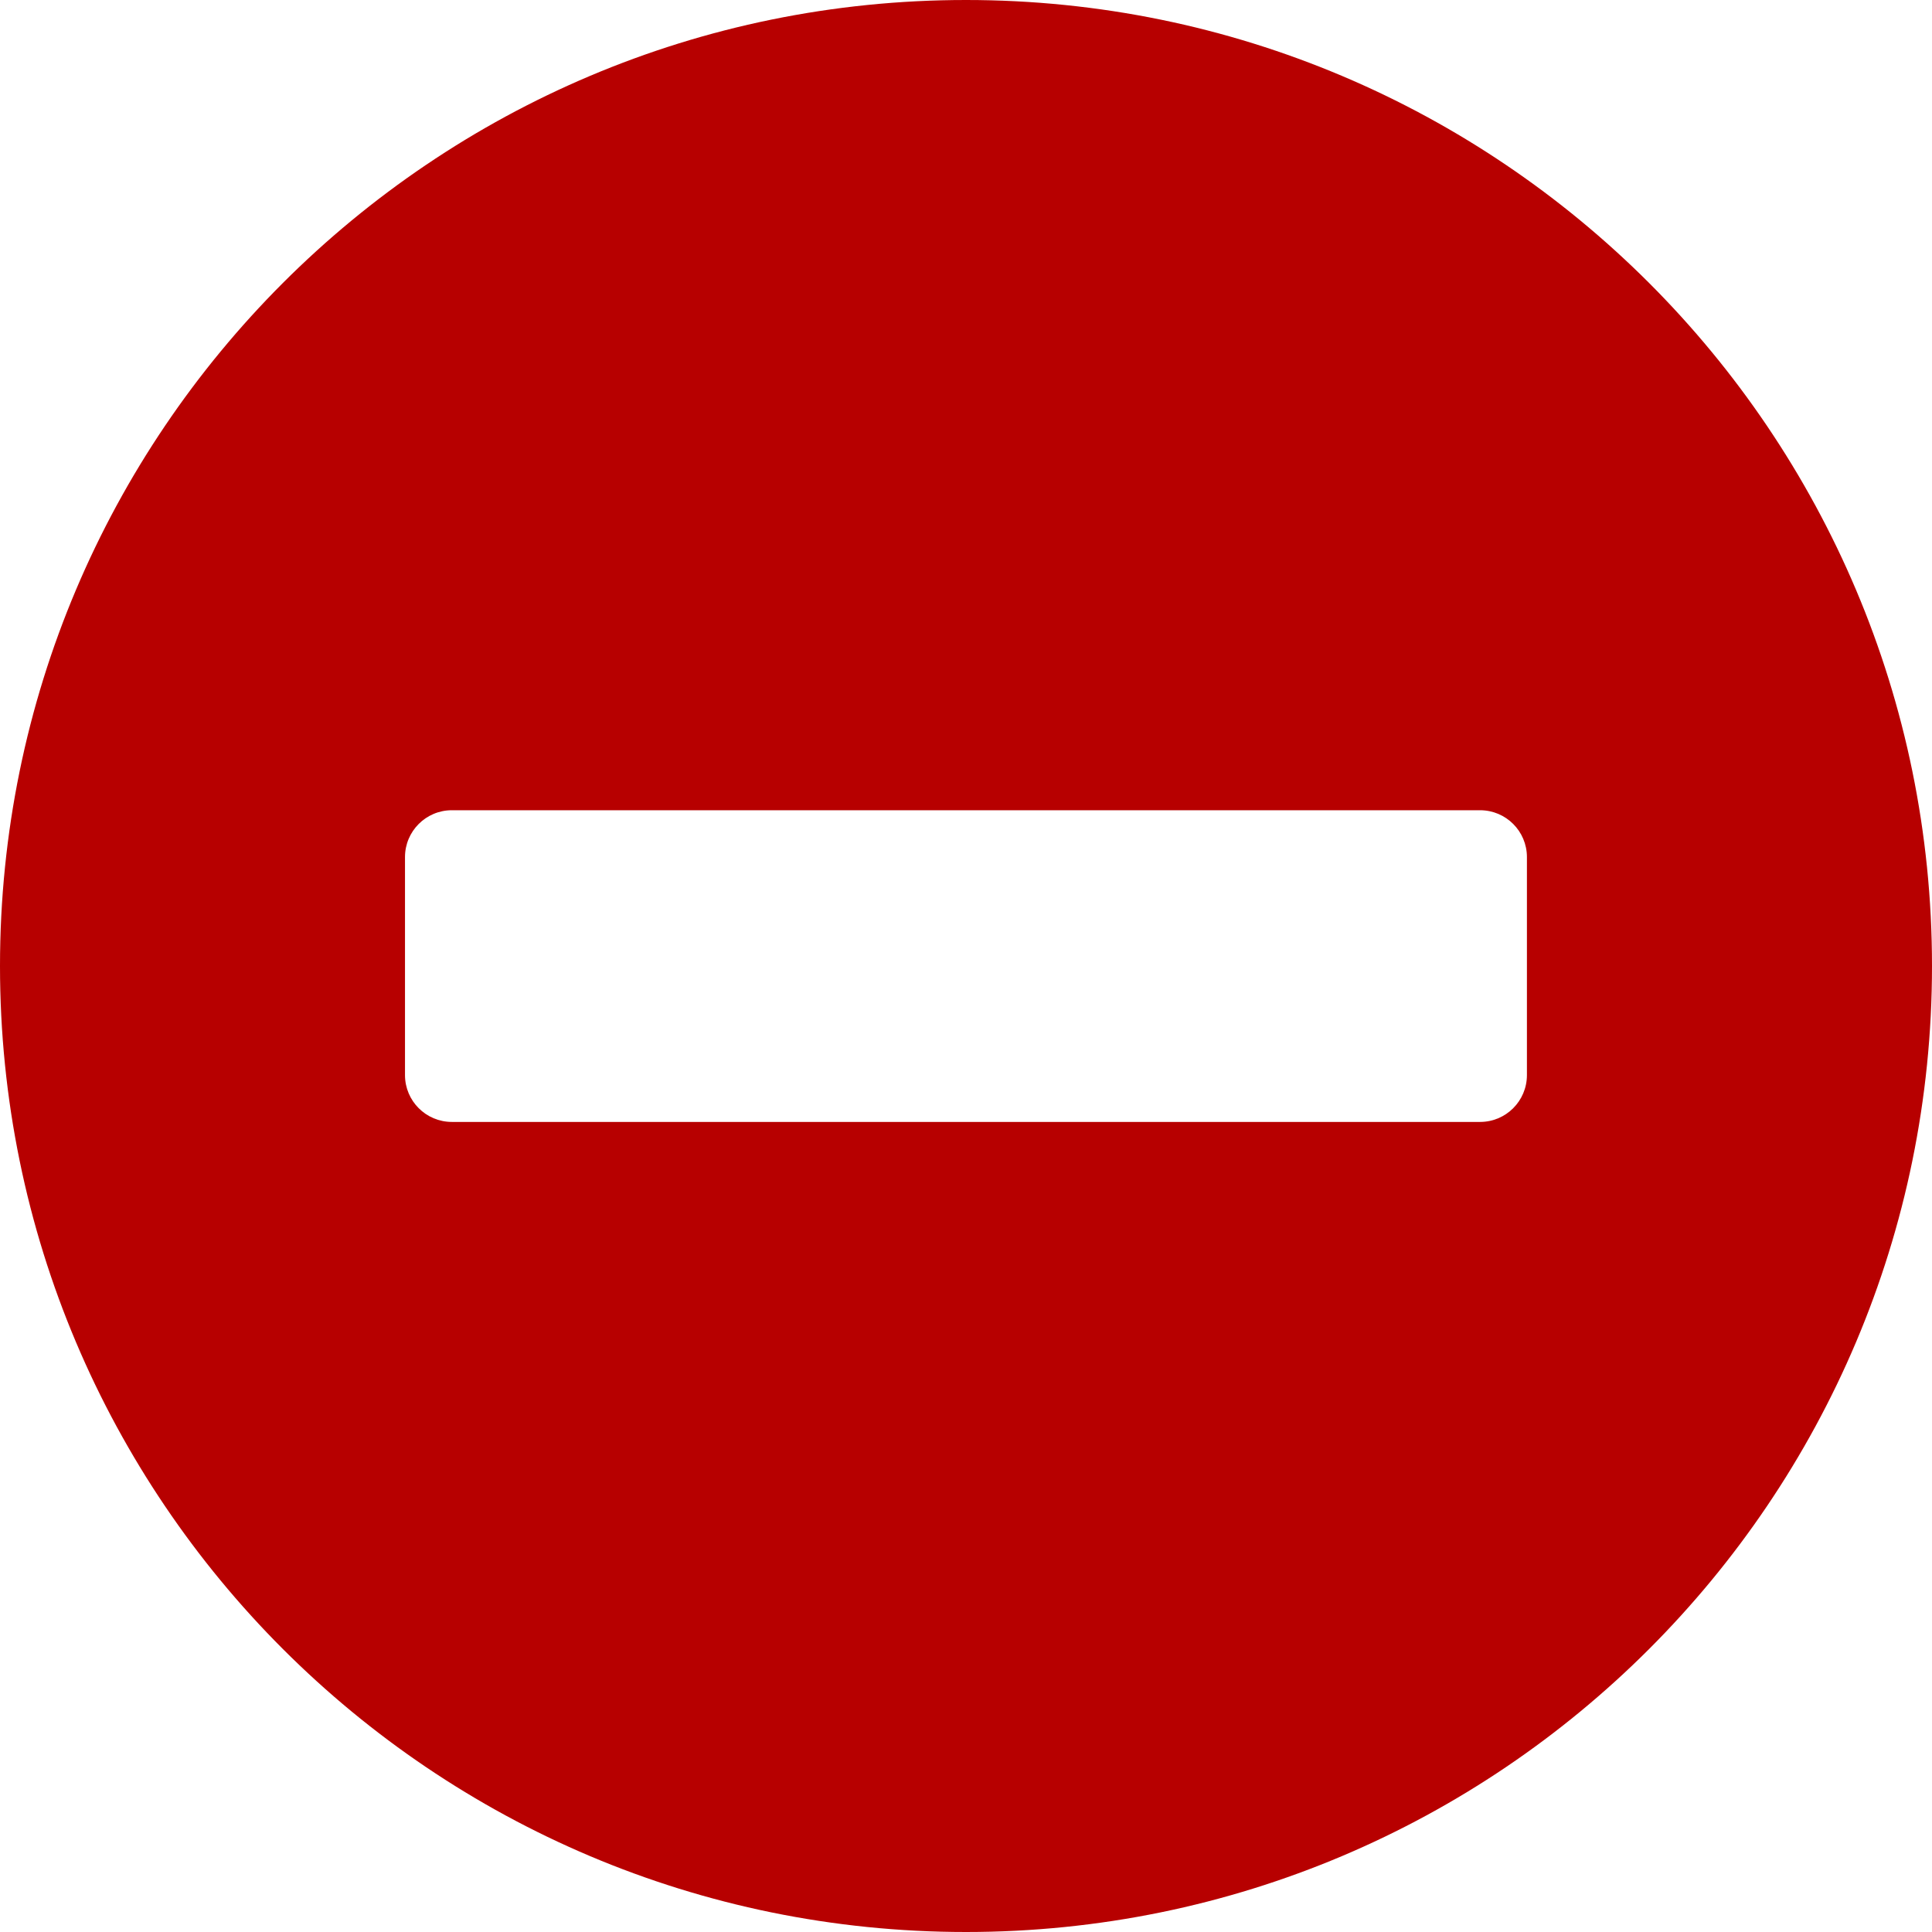
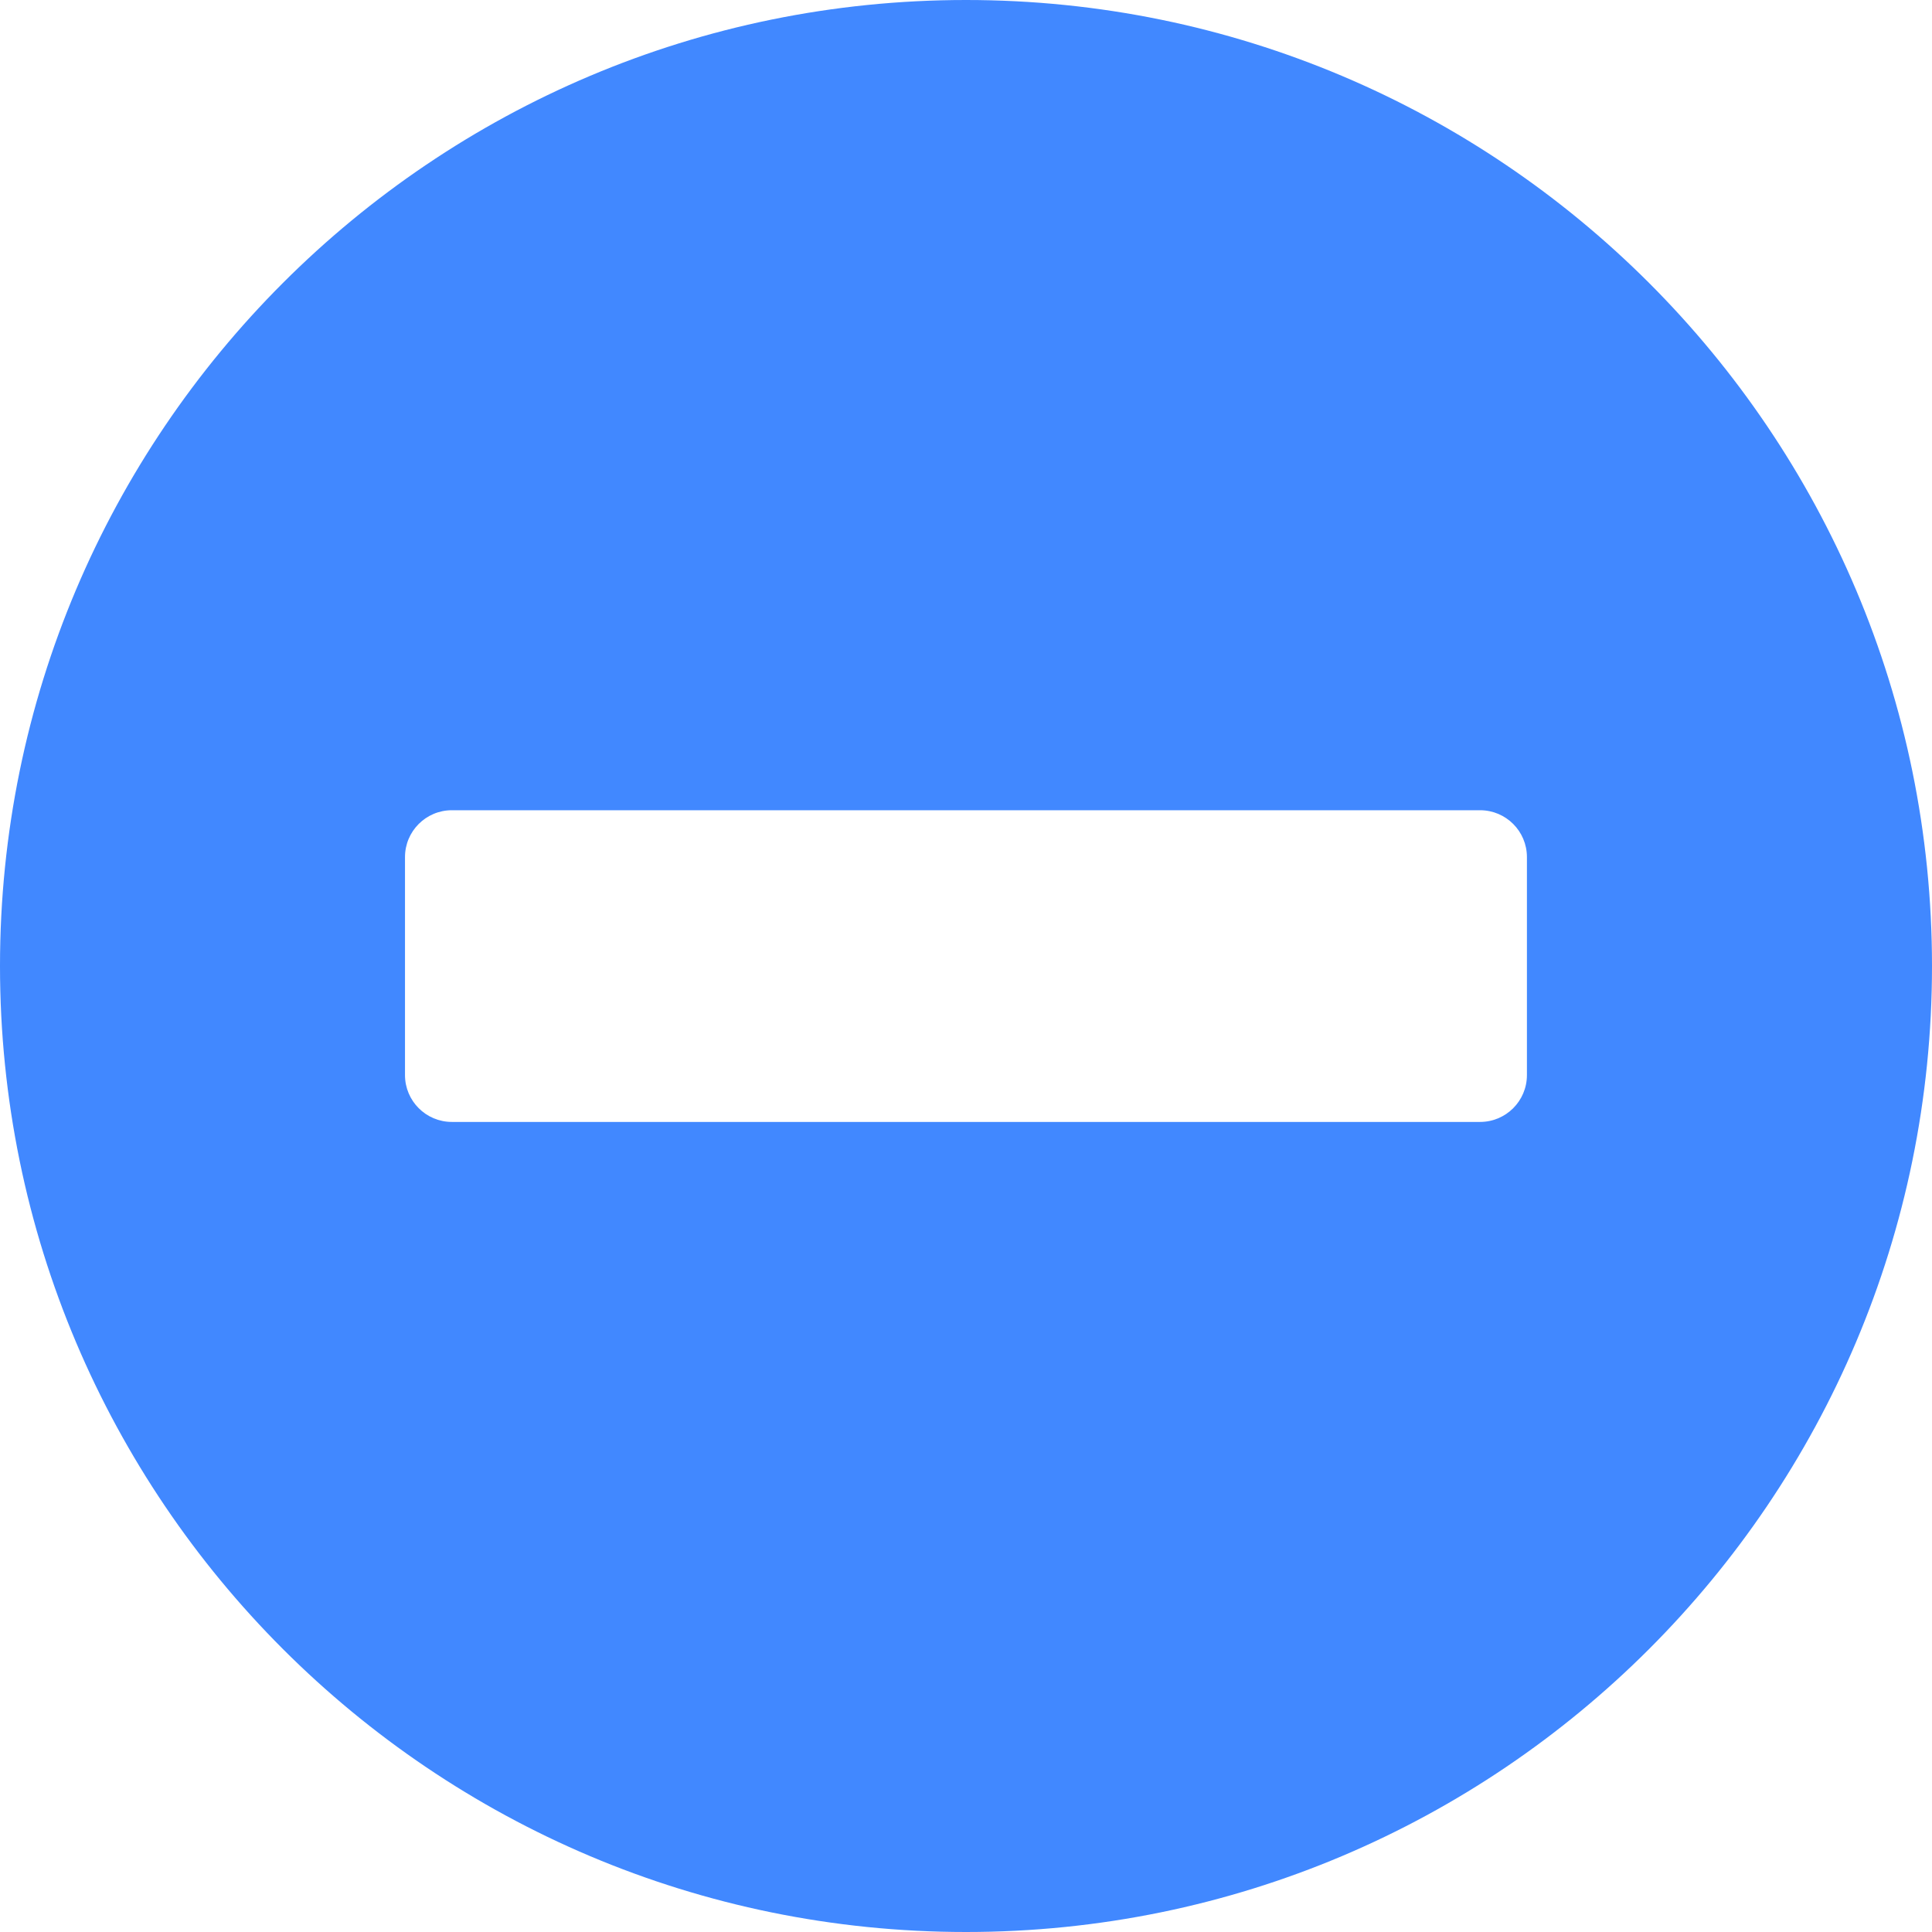
<svg xmlns="http://www.w3.org/2000/svg" width="24" height="24" viewBox="0 0 24 24">
-   <path id="Icon_awesome-minus-circle" data-name="Icon awesome-minus-circle" d="M12.563.563a12,12,0,1,0,12,12A12,12,0,0,0,12.563.563ZM6.175,14.5a.582.582,0,0,1-.581-.581v-2.71a.582.582,0,0,1,.581-.581H18.95a.582.582,0,0,1,.581.581v2.71a.582.582,0,0,1-.581.581Z" transform="translate(-0.563 -0.563)" fill="#B70000" />
+   <path id="Icon_awesome-minus-circle" data-name="Icon awesome-minus-circle" d="M12.563.563a12,12,0,1,0,12,12A12,12,0,0,0,12.563.563ZM6.175,14.5a.582.582,0,0,1-.581-.581v-2.71a.582.582,0,0,1,.581-.581H18.95a.582.582,0,0,1,.581.581v2.71a.582.582,0,0,1-.581.581Z" transform="translate(-0.563 -0.563)" fill="#4188FF" />
</svg>
